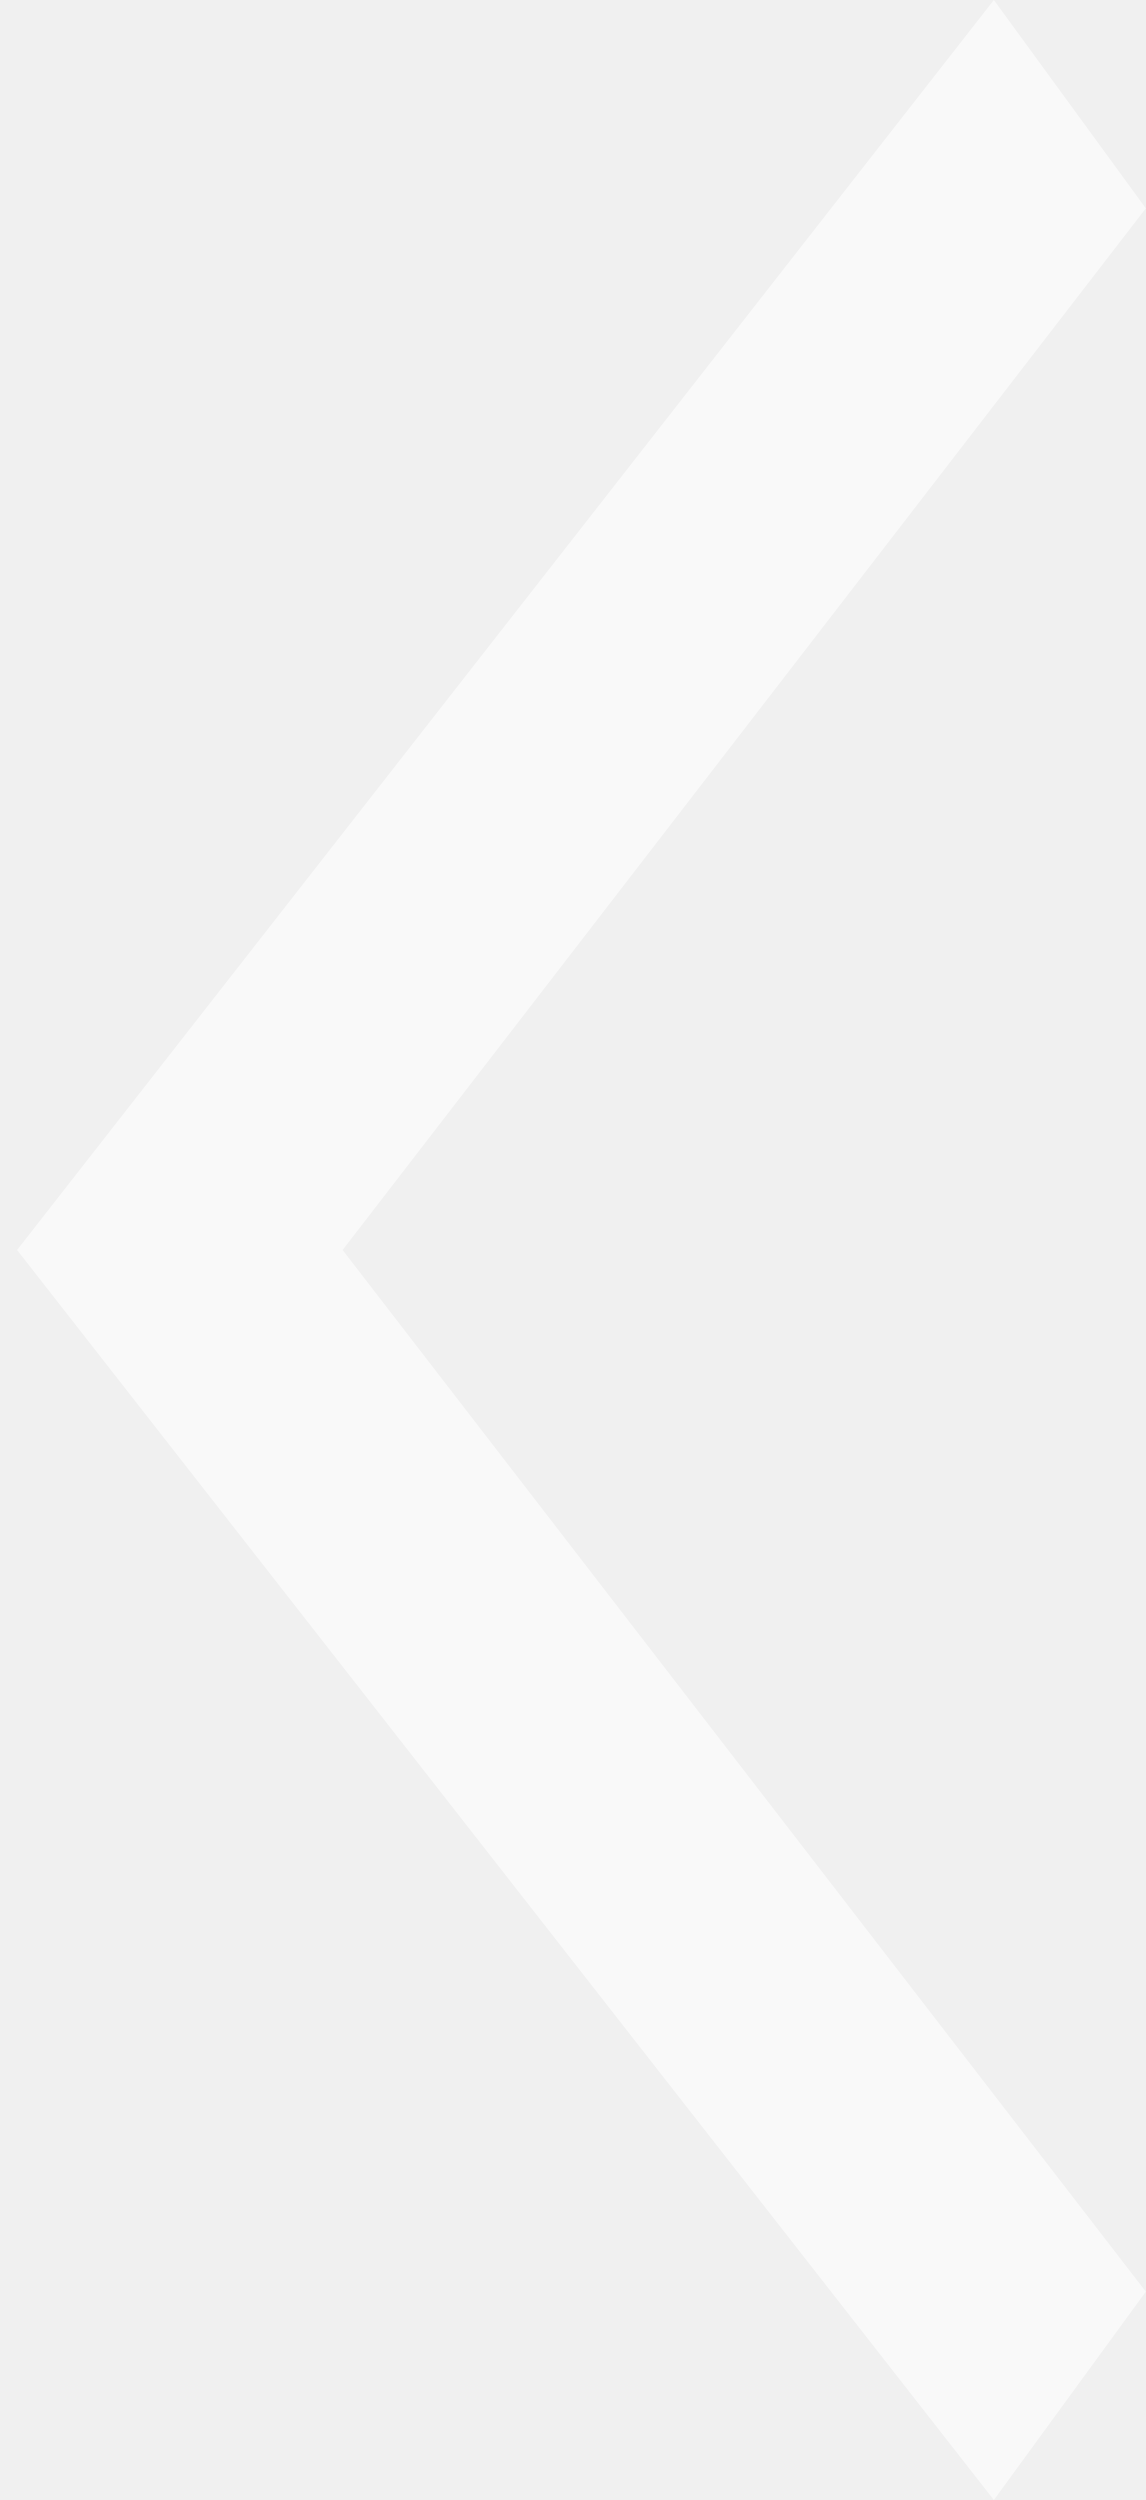
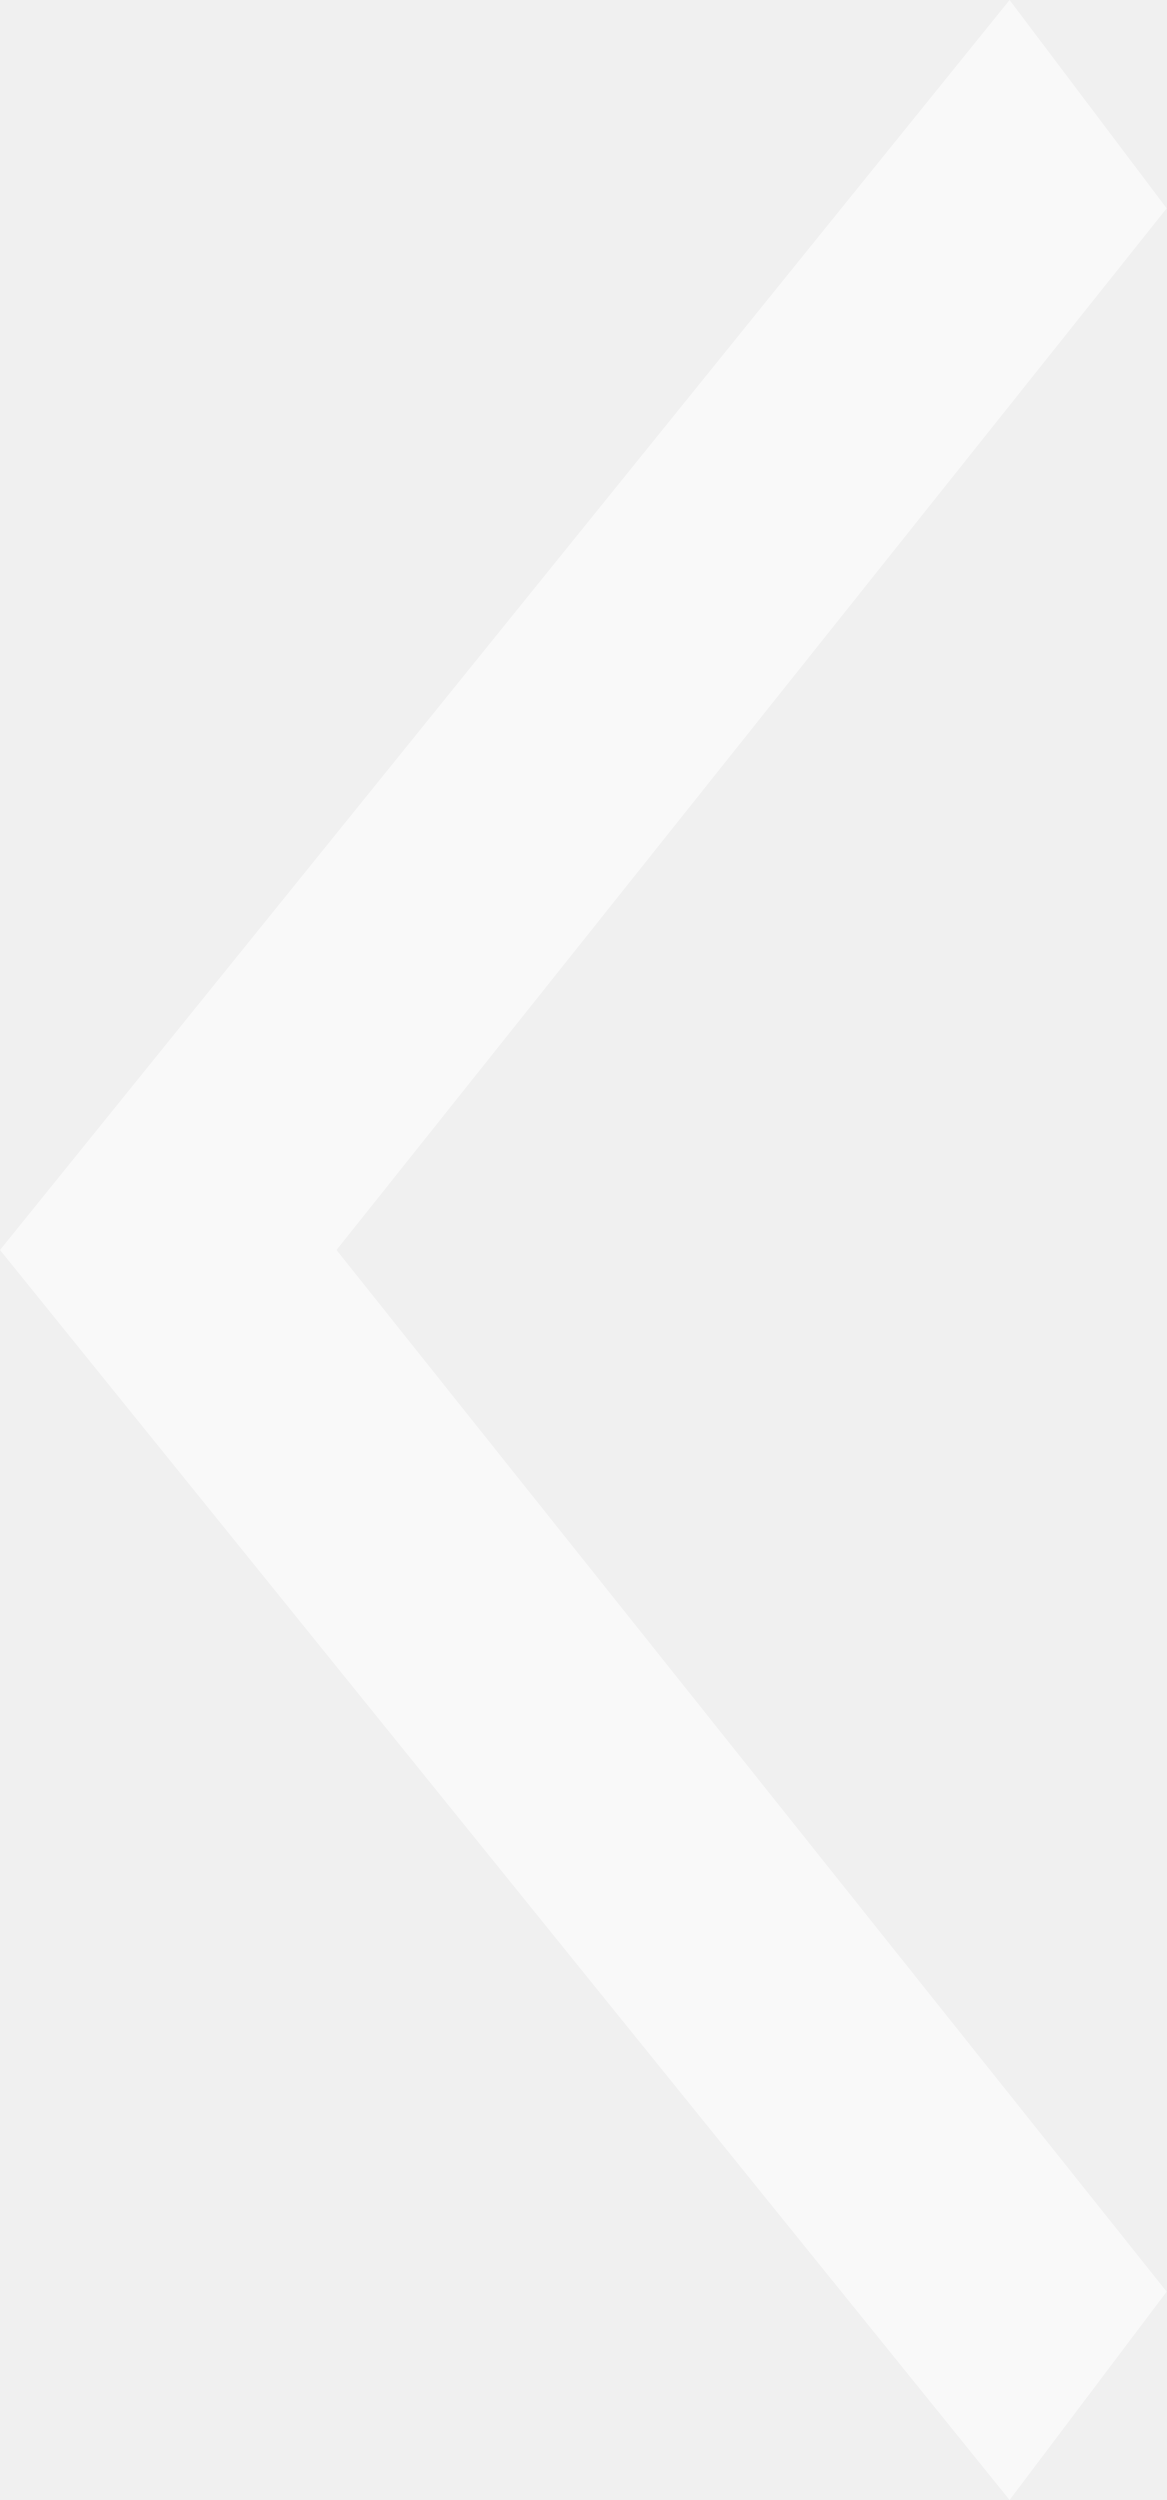
- <svg xmlns="http://www.w3.org/2000/svg" width="11" height="24" viewBox="0 0 11 24" fill="none">
-   <path d="M9.541 24L11 22L3.289 12L11 2L9.541 -1.27528e-07L0.164 12L9.541 24Z" fill="white" fill-opacity="0.6" />
+ <svg xmlns="http://www.w3.org/2000/svg" width="14" height="30" viewBox="0 0 14 30" fill="none">
+   <path d="M12.115 30L14 27.5L4.038 15L14 2.5L12.115 -1.64758e-07L1.31134e-06 15L12.115 30Z" fill="white" fill-opacity="0.6" />
</svg>
